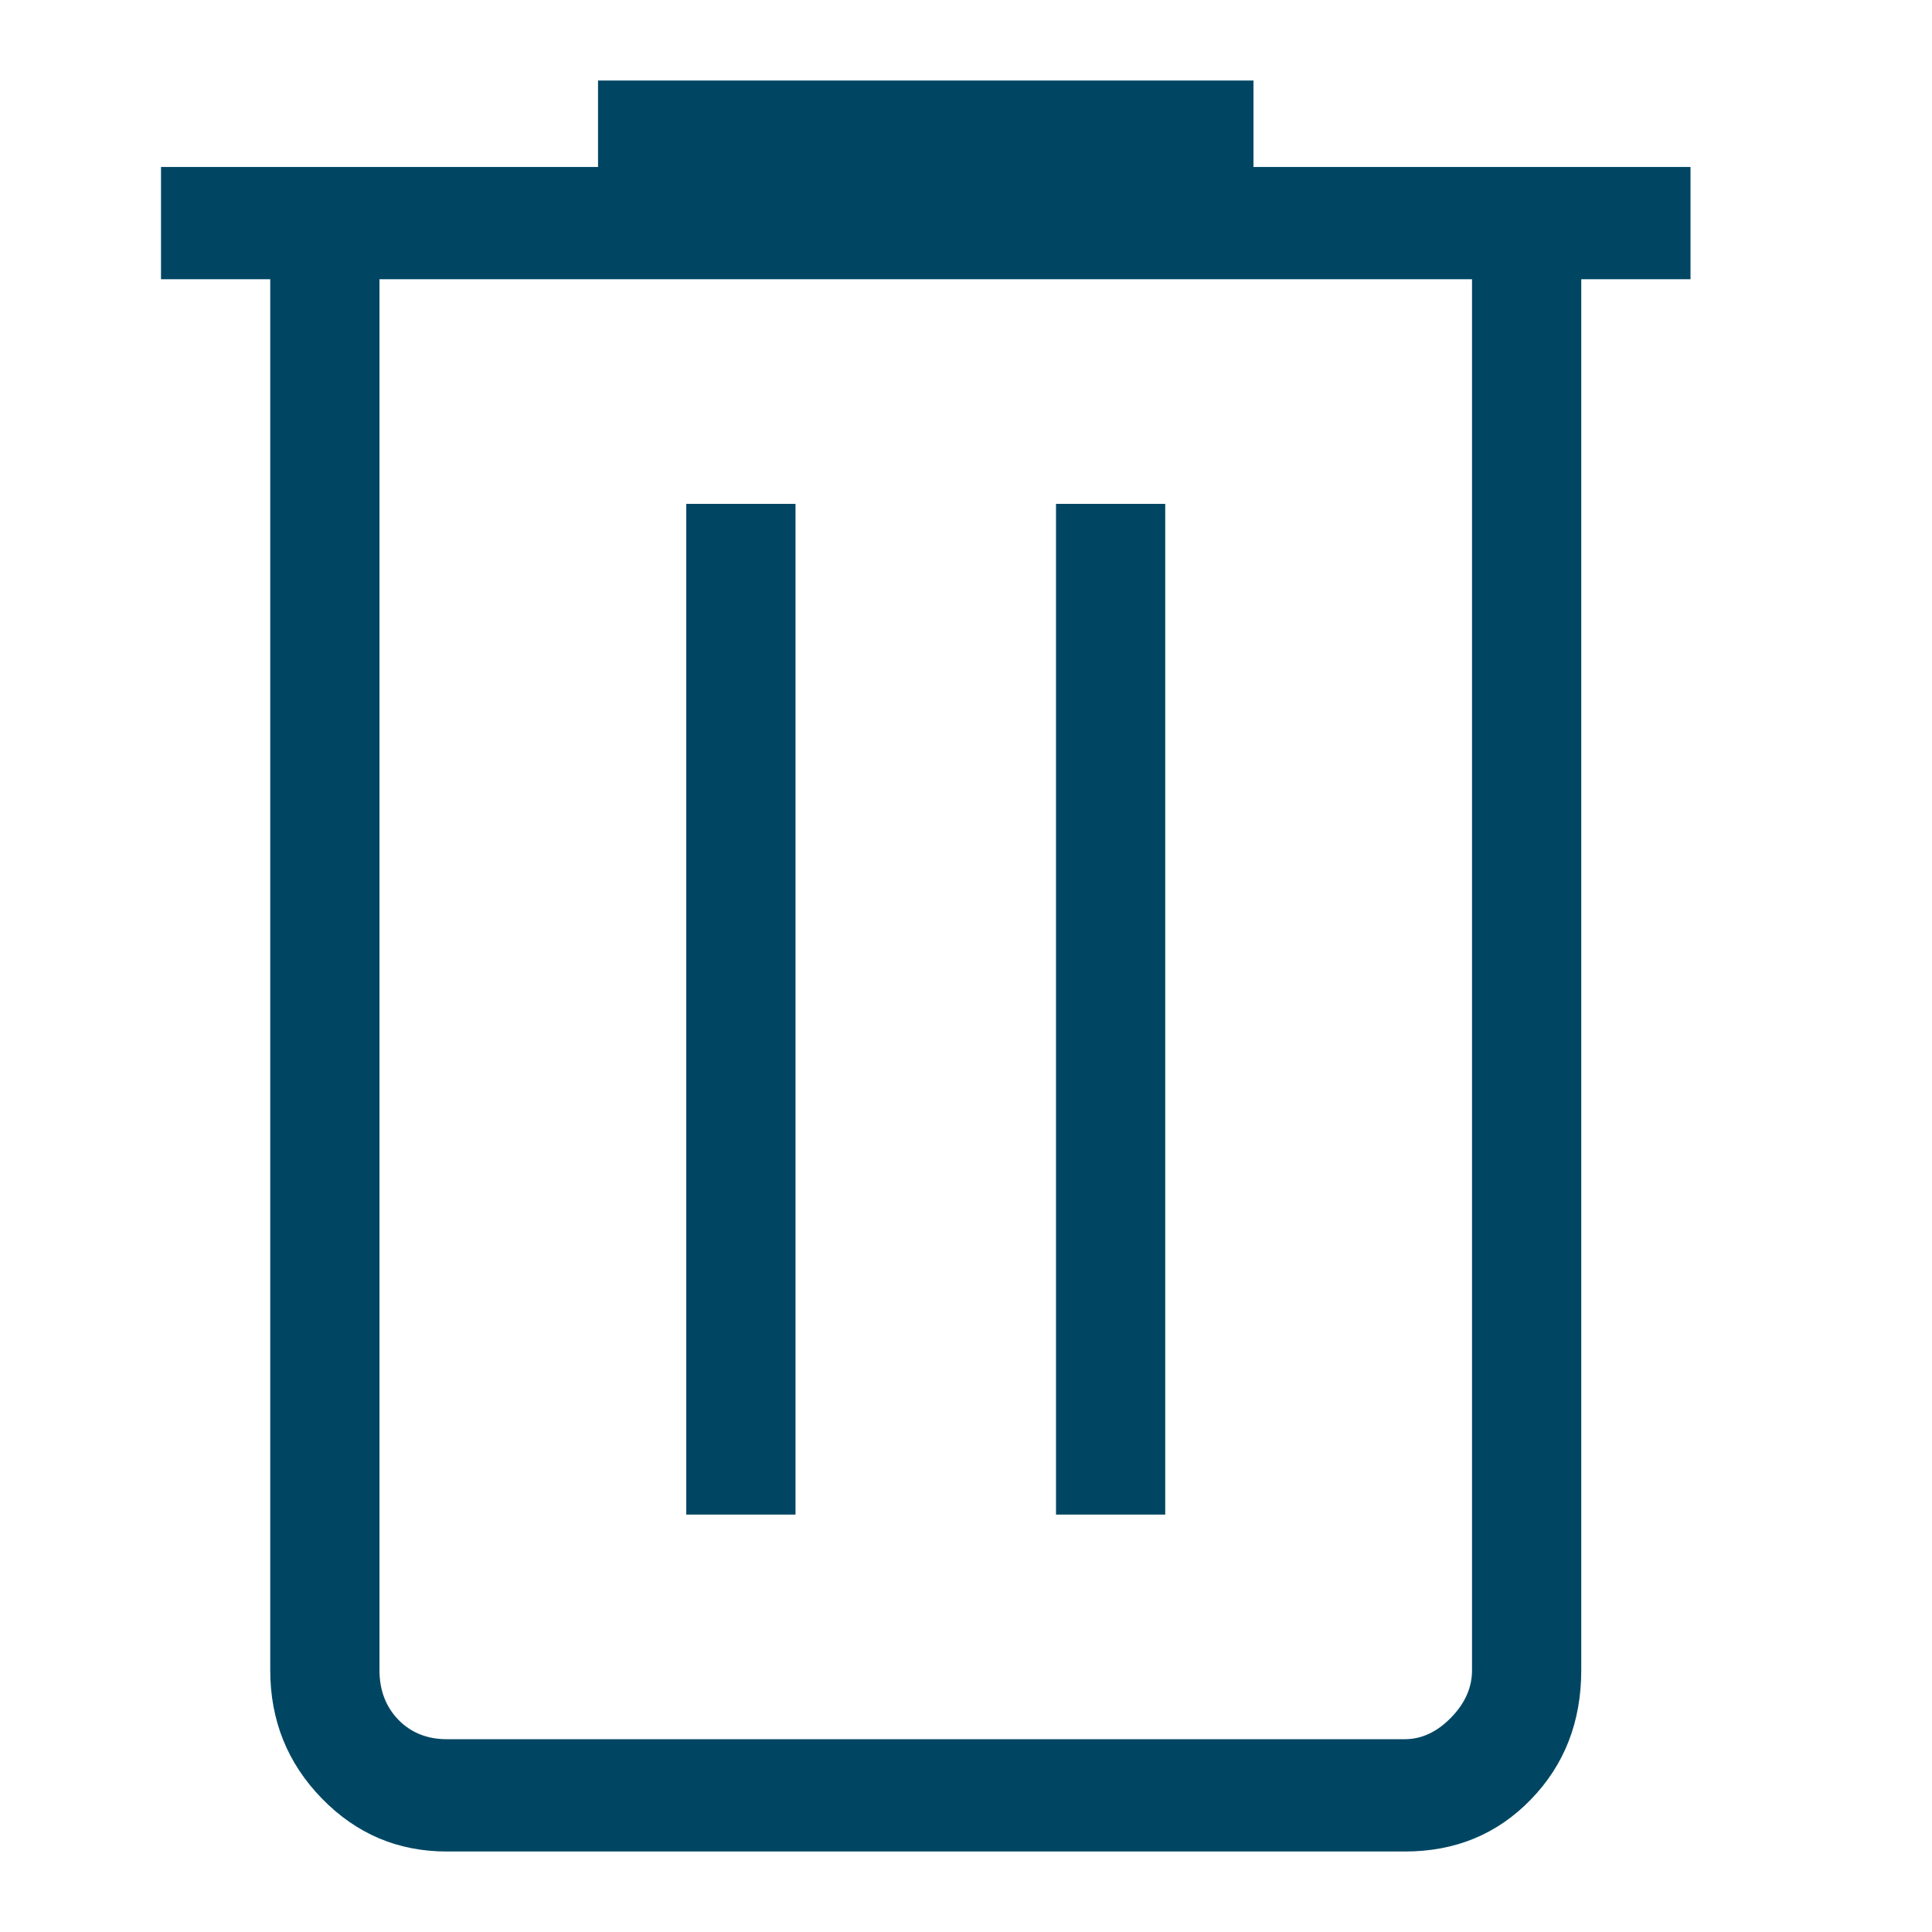
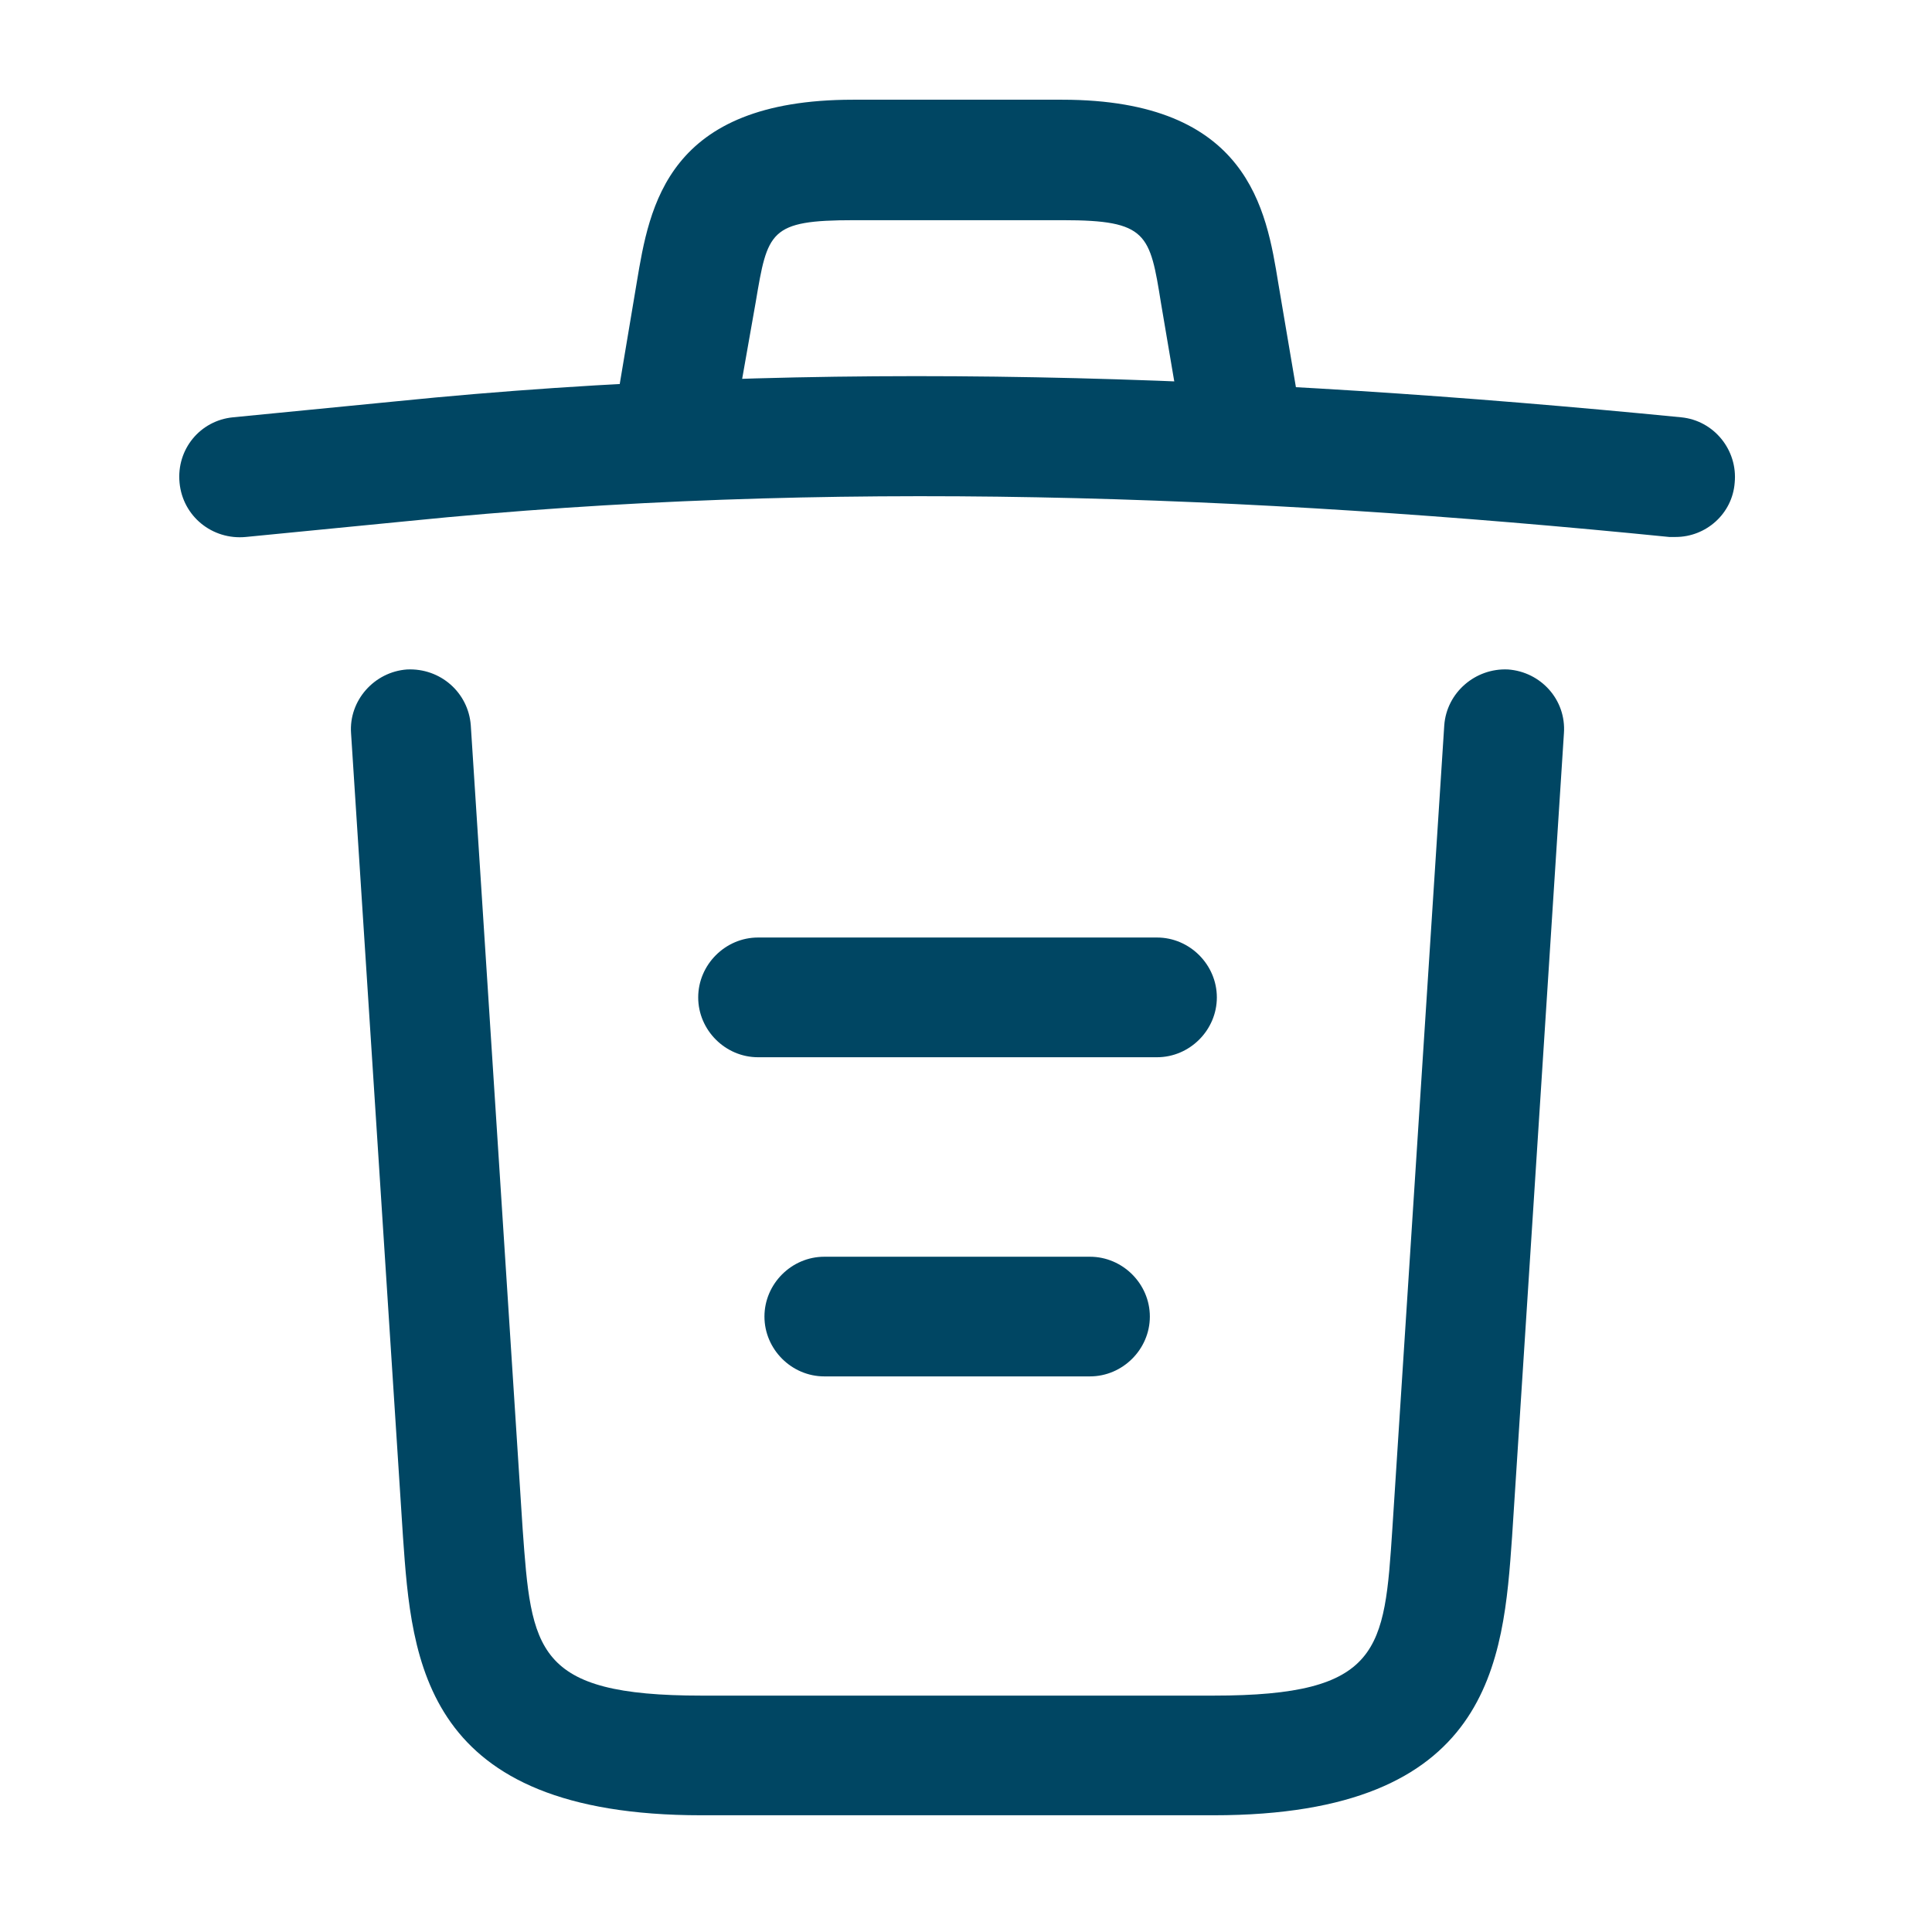
- <svg xmlns="http://www.w3.org/2000/svg" width="24" height="24" viewBox="0 0 24 24" fill="none">
-   <path d="M5.55 23C4.942 23 4.425 22.78 3.998 22.341C3.571 21.903 3.357 21.371 3.357 20.747V3.469H2V2.074H7.429V1H15.571V2.074H21V3.469H19.643V20.747C19.643 21.389 19.434 21.925 19.016 22.355C18.598 22.786 18.076 23.001 17.45 23H5.55ZM18.286 3.469H4.714V20.747C4.714 20.997 4.793 21.203 4.949 21.364C5.106 21.524 5.306 21.605 5.55 21.605H17.451C17.659 21.605 17.851 21.516 18.025 21.337C18.2 21.159 18.287 20.961 18.286 20.746V3.469ZM8.525 18.815H9.882V6.259H8.525V18.815ZM13.118 18.815H14.475V6.259H13.118V18.815Z" fill="#004663" />
+ <svg xmlns="http://www.w3.org/2000/svg" width="31" height="31" viewBox="0 0 31 31" fill="none">
+   <path d="M26.887 8.616C26.861 8.616 26.823 8.616 26.784 8.616C20.011 7.938 13.251 7.682 6.555 8.36L3.943 8.616C3.405 8.667 2.932 8.283 2.881 7.746C2.829 7.208 3.213 6.747 3.738 6.696L6.35 6.44C13.162 5.748 20.062 6.017 26.976 6.696C27.501 6.747 27.885 7.221 27.834 7.746C27.796 8.245 27.373 8.616 26.887 8.616Z" fill="#004663" />
+   <path d="M10.883 7.323C10.832 7.323 10.781 7.323 10.717 7.31C10.204 7.221 9.846 6.721 9.936 6.209L10.217 4.532C10.422 3.303 10.704 1.6 13.687 1.6L17.041 1.6C20.037 1.6 20.319 3.367 20.511 4.545L20.793 6.209C20.882 6.734 20.524 7.233 20.012 7.31C19.487 7.4 18.988 7.041 18.911 6.529L18.629 4.865C18.45 3.751 18.411 3.533 17.054 3.533L13.7 3.533C12.343 3.533 12.317 3.713 12.125 4.852L11.831 6.517C11.754 6.99 11.344 7.323 10.883 7.323Z" fill="#004663" />
+   <path d="M19.474 29.127L11.254 29.127C6.786 29.127 6.606 26.656 6.466 24.659L5.633 11.766C5.595 11.241 6.005 10.78 6.53 10.742C7.067 10.716 7.515 11.113 7.554 11.638L8.386 24.531C8.527 26.477 8.578 27.207 11.254 27.207L19.474 27.207C22.162 27.207 22.213 26.477 22.341 24.531L23.174 11.638C23.212 11.113 23.673 10.716 24.198 10.742C24.723 10.78 25.133 11.228 25.094 11.766L24.262 24.659C24.121 26.656 23.942 29.127 19.474 29.127Z" fill="#004663" />
+   <path d="M17.489 22.085H13.226C12.701 22.085 12.266 21.65 12.266 21.125C12.266 20.6 12.701 20.165 13.226 20.165H17.489C18.014 20.165 18.45 20.6 18.45 21.125C18.45 21.65 18.014 22.085 17.489 22.085Z" fill="#004663" />
+   <path d="M18.565 16.964H12.163C11.638 16.964 11.203 16.529 11.203 16.004C11.203 15.479 11.638 15.043 12.163 15.043L18.565 15.043C19.09 15.043 19.525 15.479 19.525 16.004C19.525 16.529 19.09 16.964 18.565 16.964Z" fill="#004663" />
</svg>
